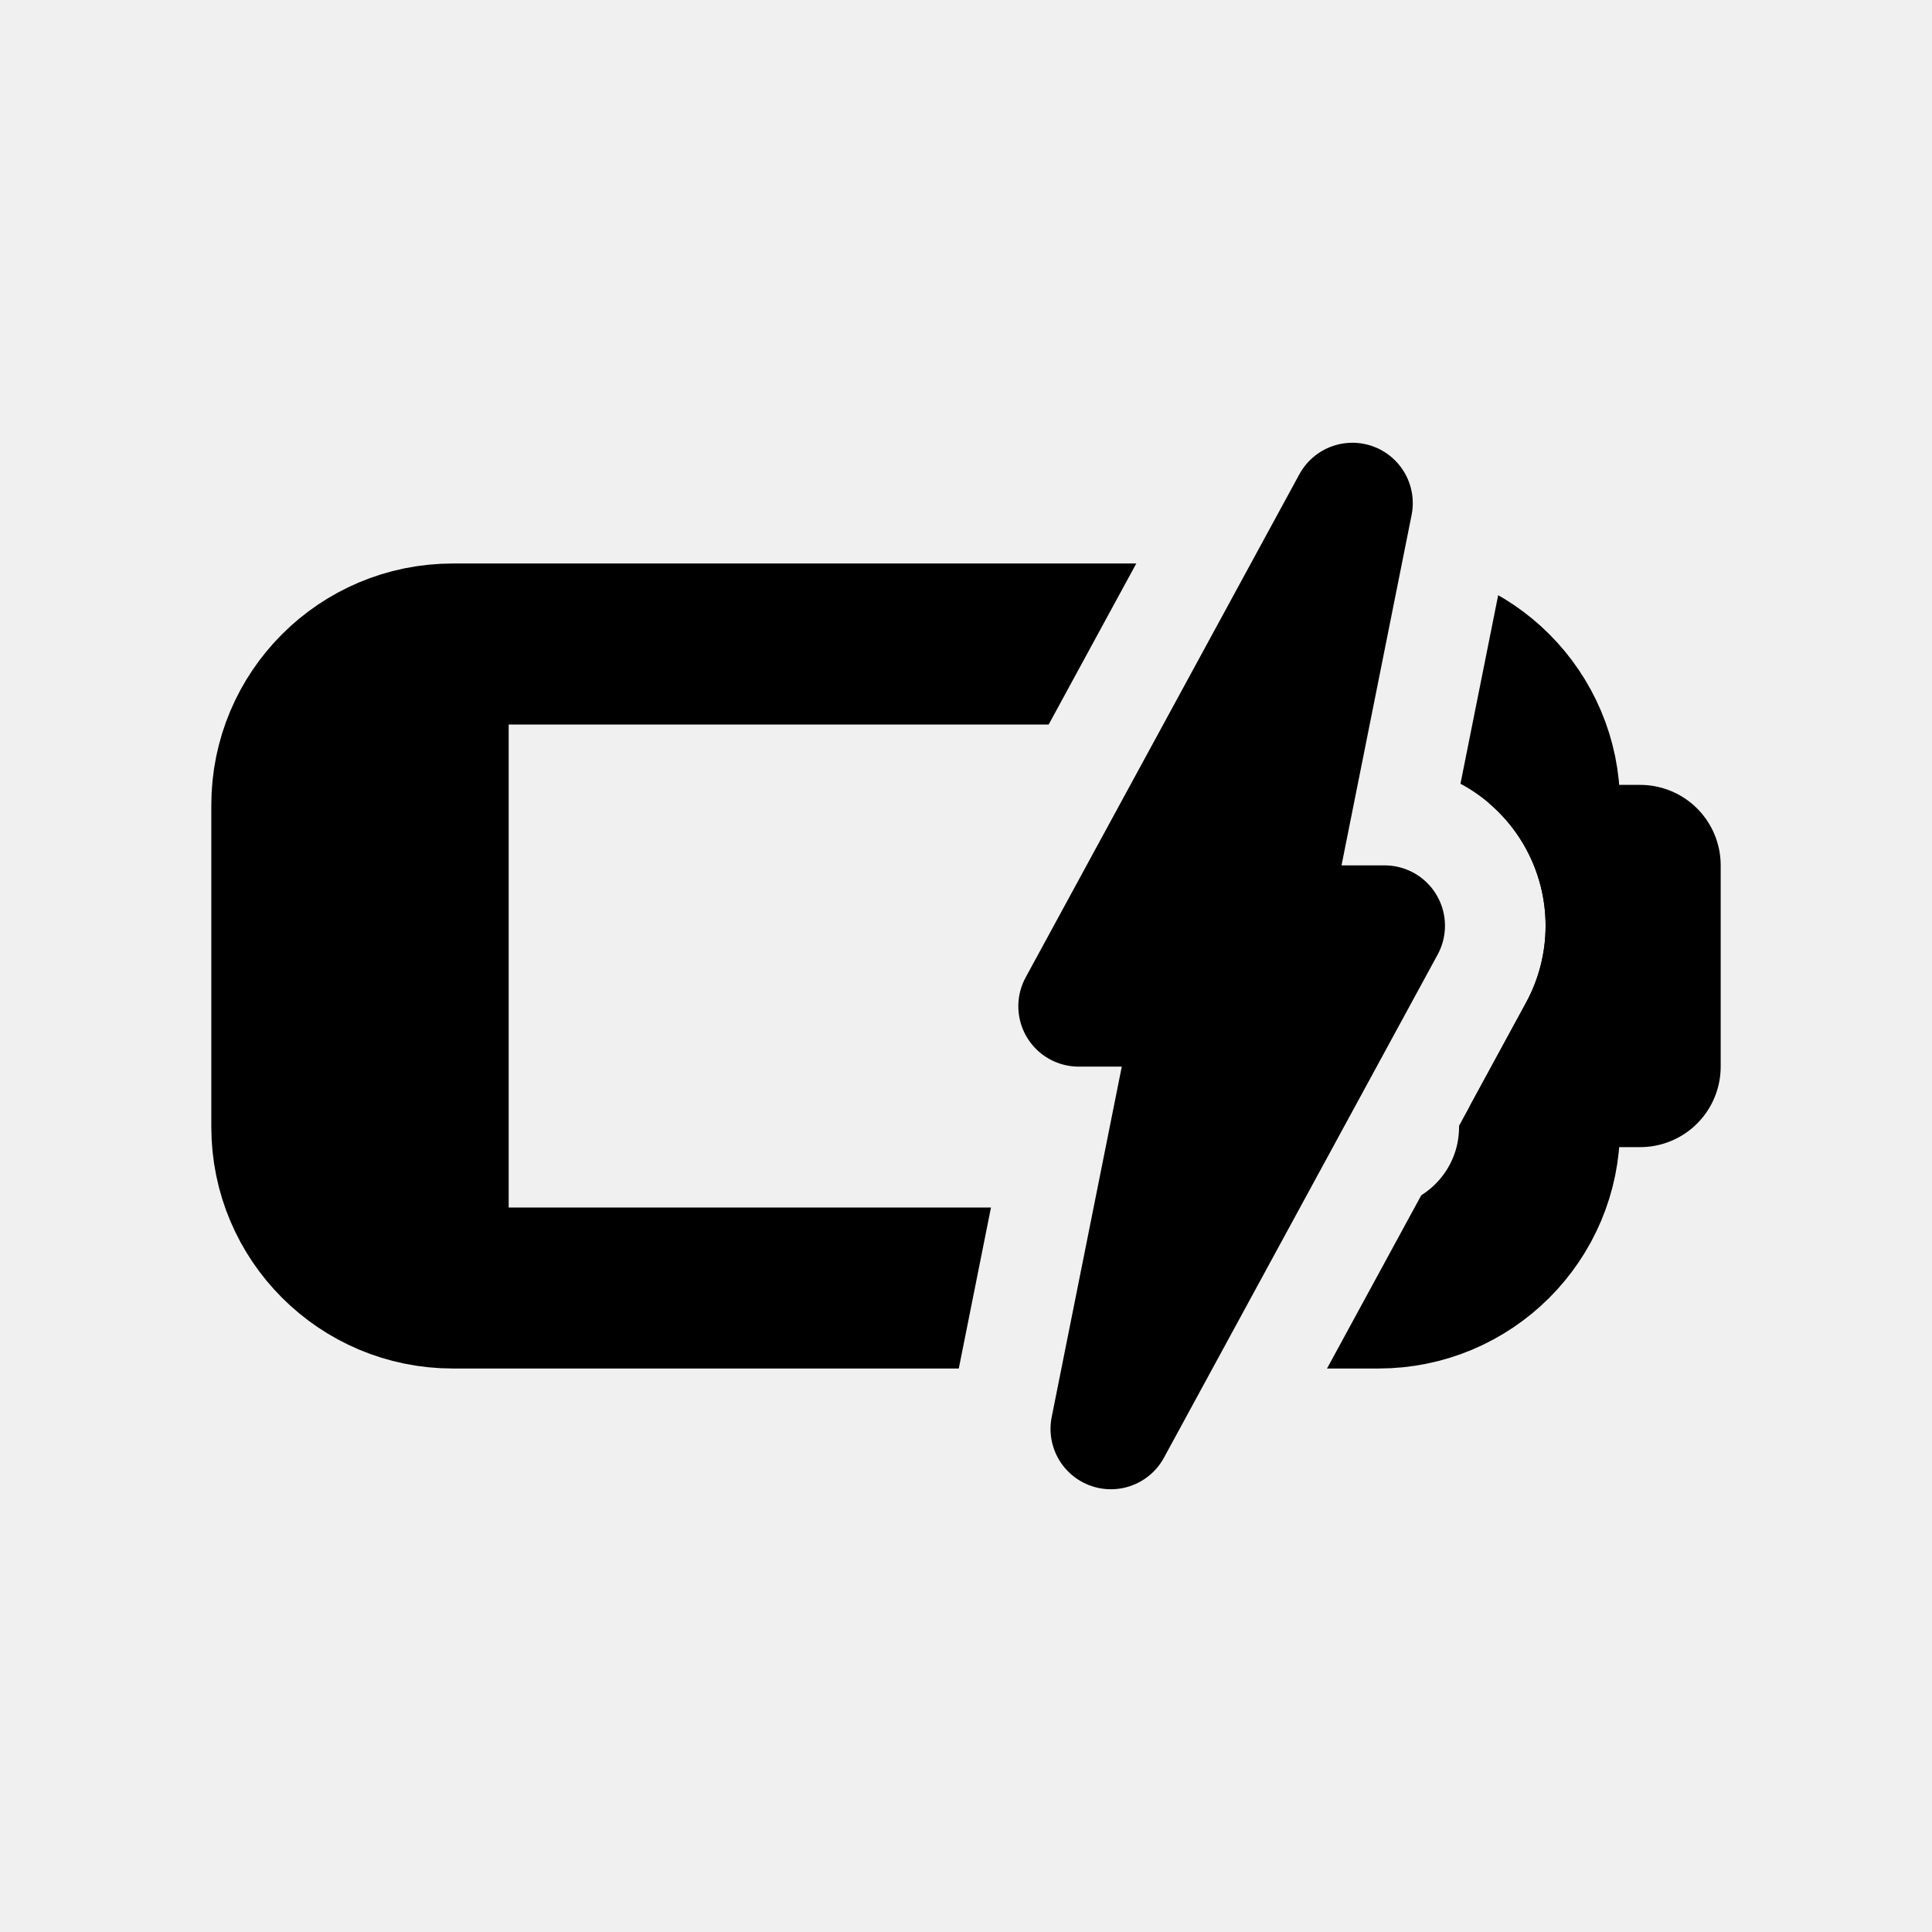
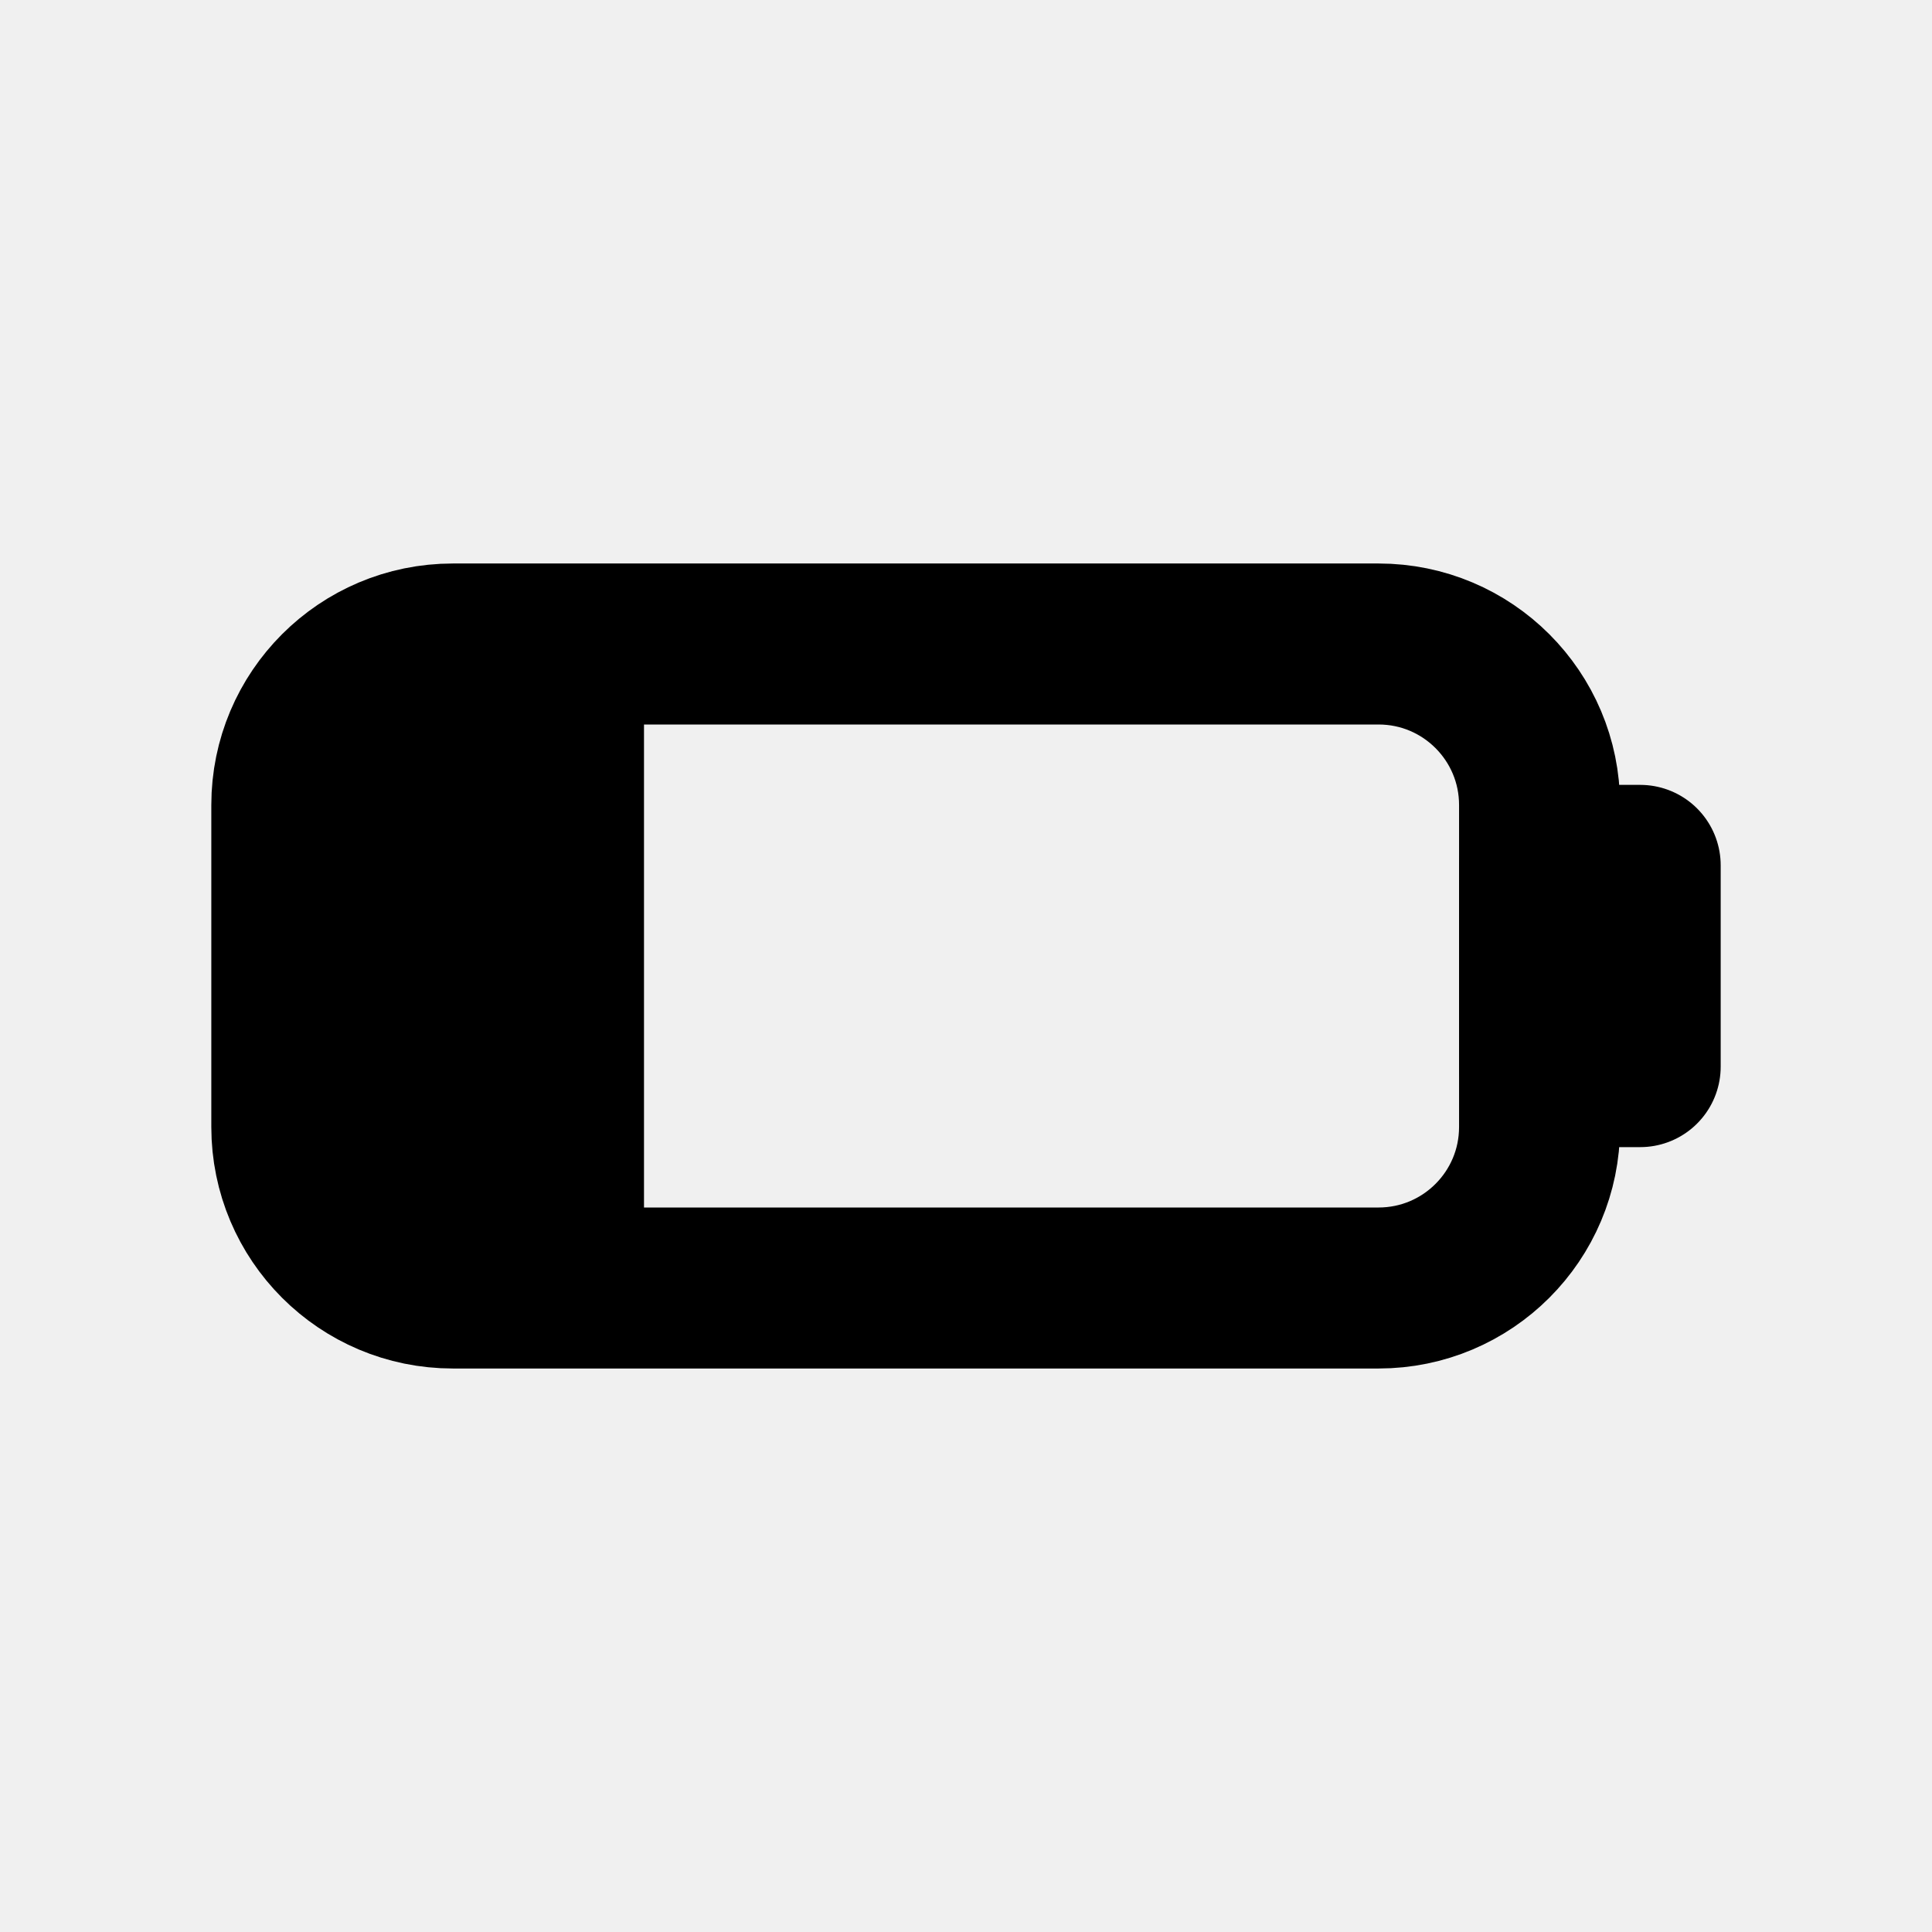
<svg xmlns="http://www.w3.org/2000/svg" width="24" height="24" viewBox="0 0 24 24" fill="none" stroke="currentColor" stroke-width="2" stroke-linecap="round" stroke-linejoin="round">
  <defs>
-     <mask id="corte" maskUnits="userSpaceOnUse" x="0" y="0" width="24" height="24">
+     <mask id="nivel" maskUnits="userSpaceOnUse" x="0" y="0" width="24" height="24">
      <rect width="24" height="24" fill="white" stroke="none" />
-       <path d="M16.8 6.25 13.4 12.5 14.85 12.5 13.8 17.75 17.2 11.5 15.75 11.5z" fill="black" stroke="black" stroke-width="4" />
+       <path d="M12.775 9.95 8.875 12.45 11.025 12.45 9.975 14.05 13.875 11.55 11.725 11.55z" fill="black" stroke="black" stroke-width="0.5" />
    </mask>
  </defs>
-   <rect x="3.625" y="8" width="15.5" height="8" rx="2" mask="url(#corte)" />
-   <path d="M19.125 10.75h1.25v2.5h-1.25z" fill="currentColor" mask="url(#corte)" />
-   <path d="M6.069 8v8H5.625a2 2 0 0 1-2-2v-4a2 2 0 0 1 2-2z" fill="currentColor" stroke="none" mask="url(#corte)" />
-   <path d="M6.069 8v8" stroke-width="0.5" mask="url(#corte)" />
-   <path d="M16.8 6.25 13.4 12.5 14.85 12.5 13.8 17.75 17.2 11.5 15.75 11.5z" fill="currentColor" stroke-width="1.5" />
+   <rect x="3.625" y="8" width="15.5" height="8" rx="2" />
+   <path d="M19.125 10.75h1.25v2.5h-1.25z" fill="currentColor" />
+   <path d="M7.5 8v8H5.625a2 2 0 0 1-2-2v-4a2 2 0 0 1 2-2z" fill="currentColor" stroke="none" mask="url(#nivel)" />
+   <path d="M7.5 8v8" stroke-width="1" mask="url(#nivel)" />
</svg>
